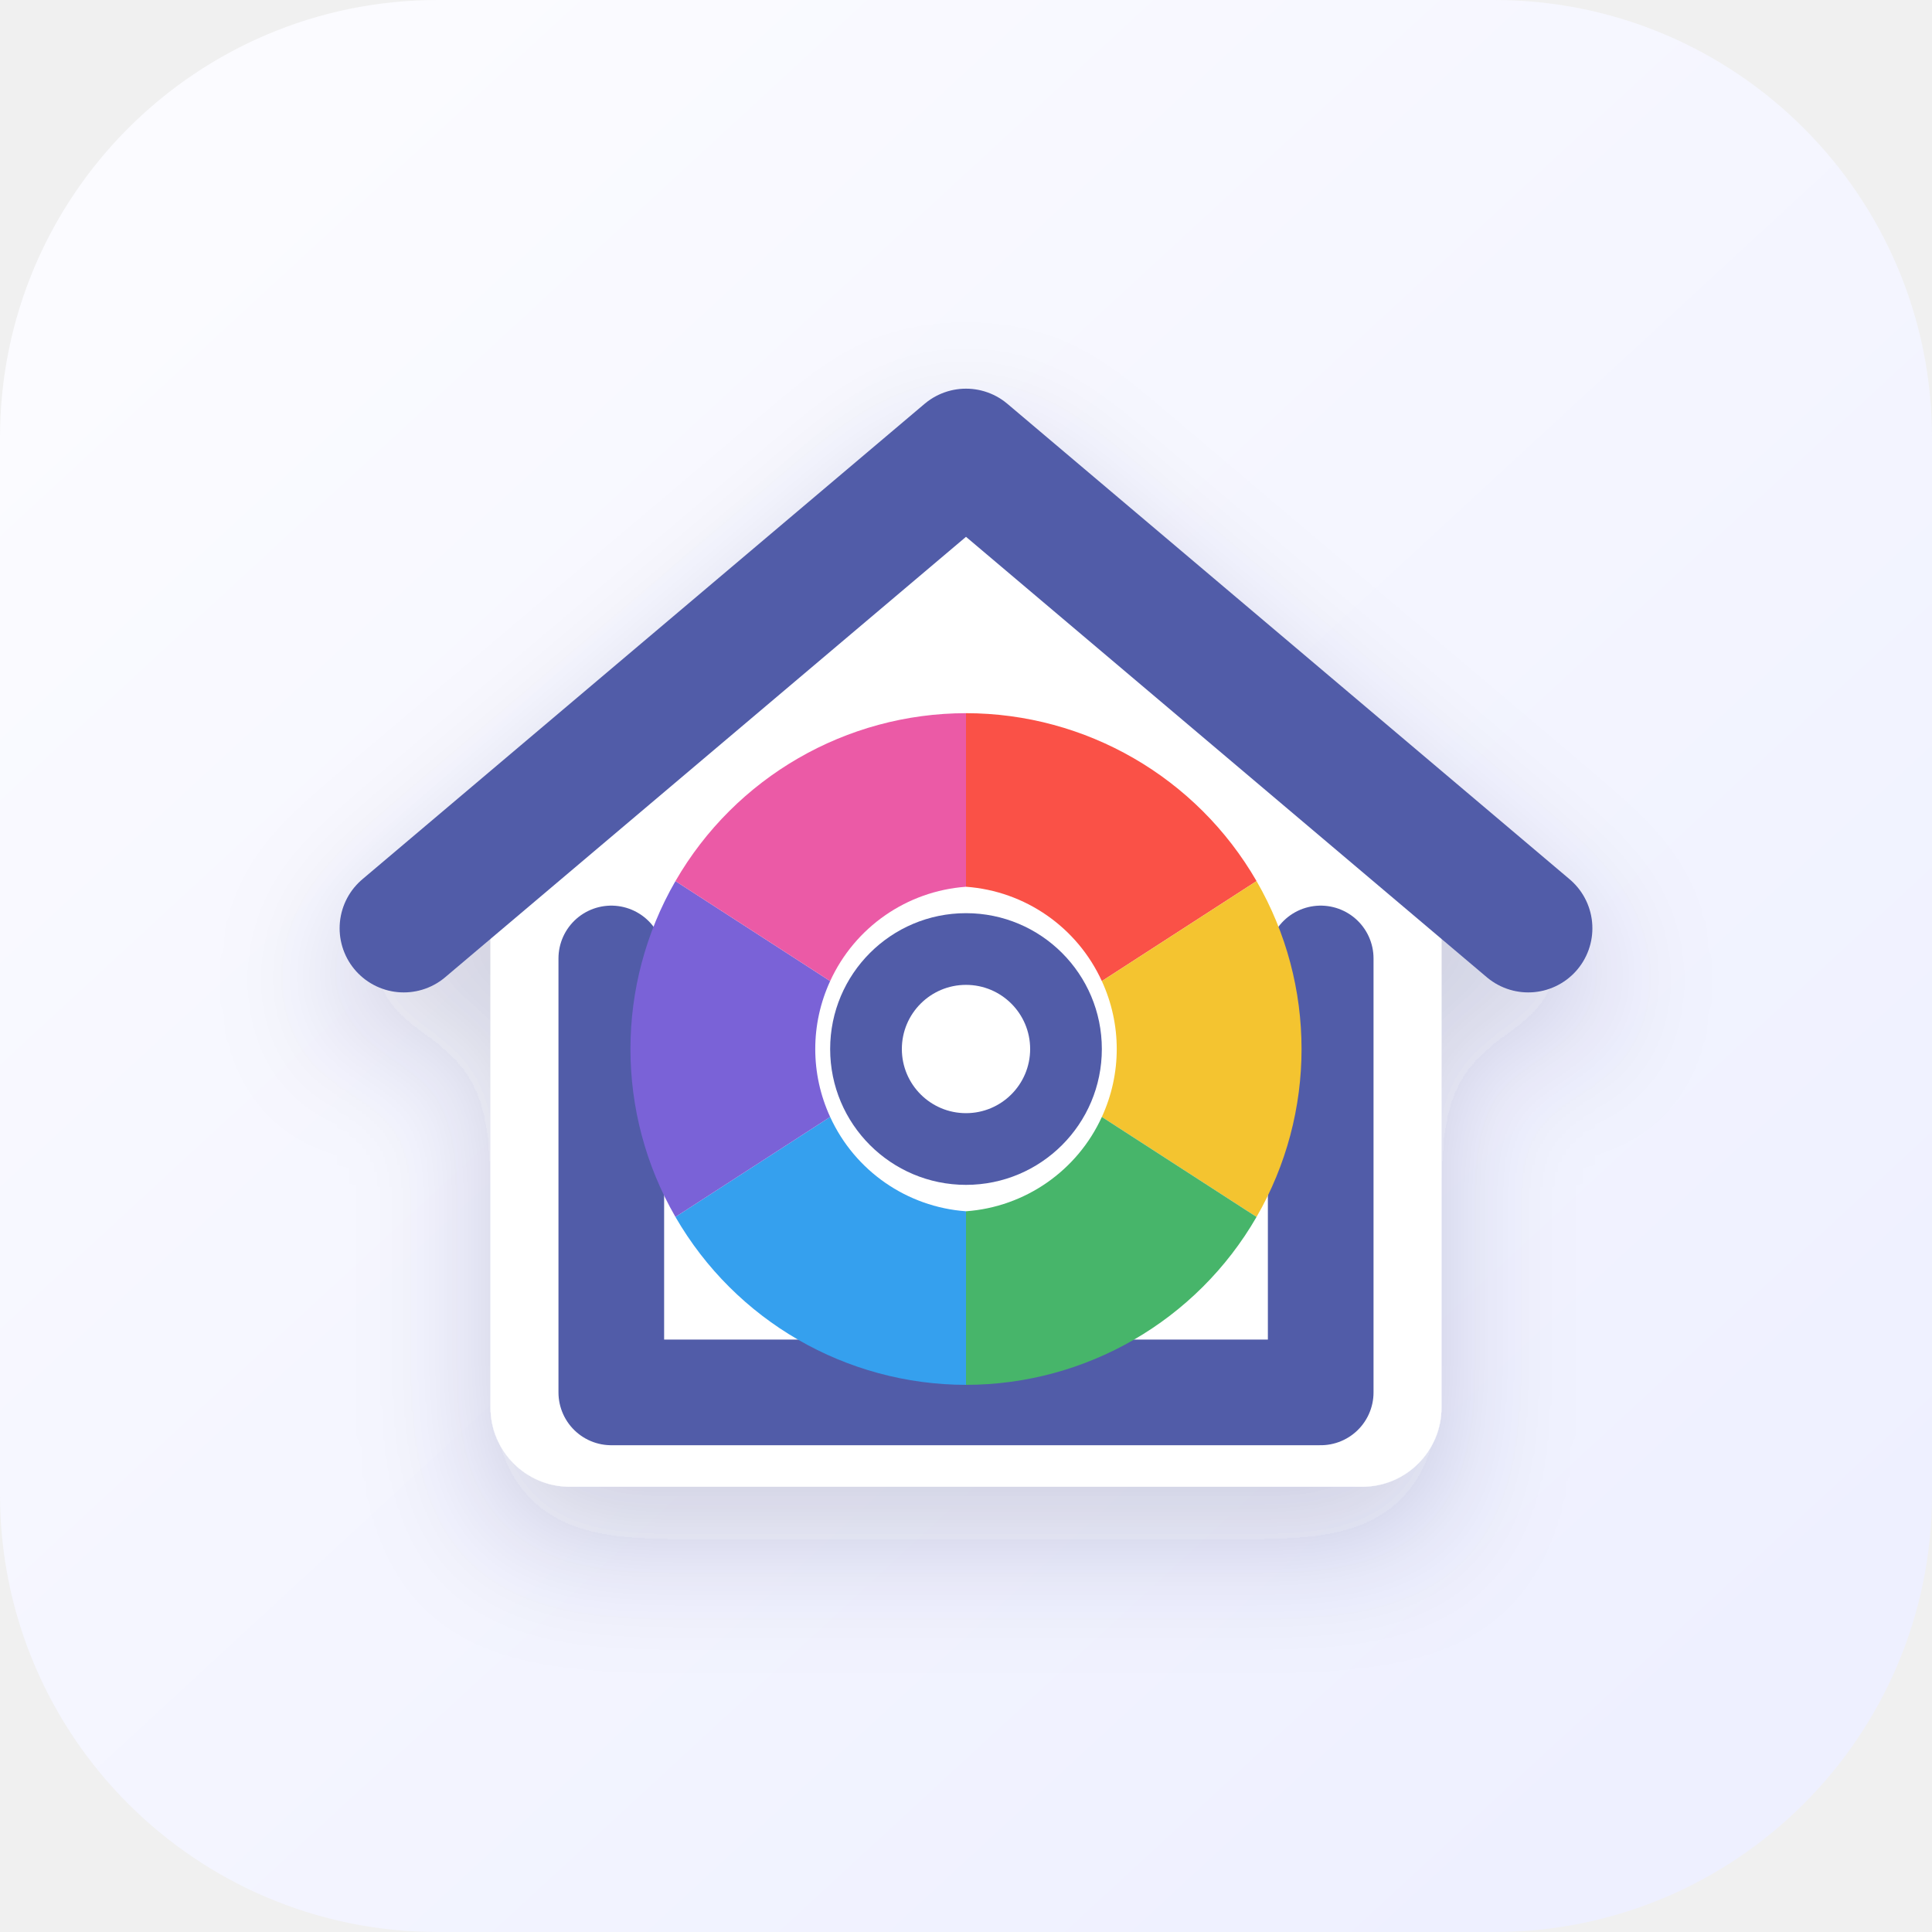
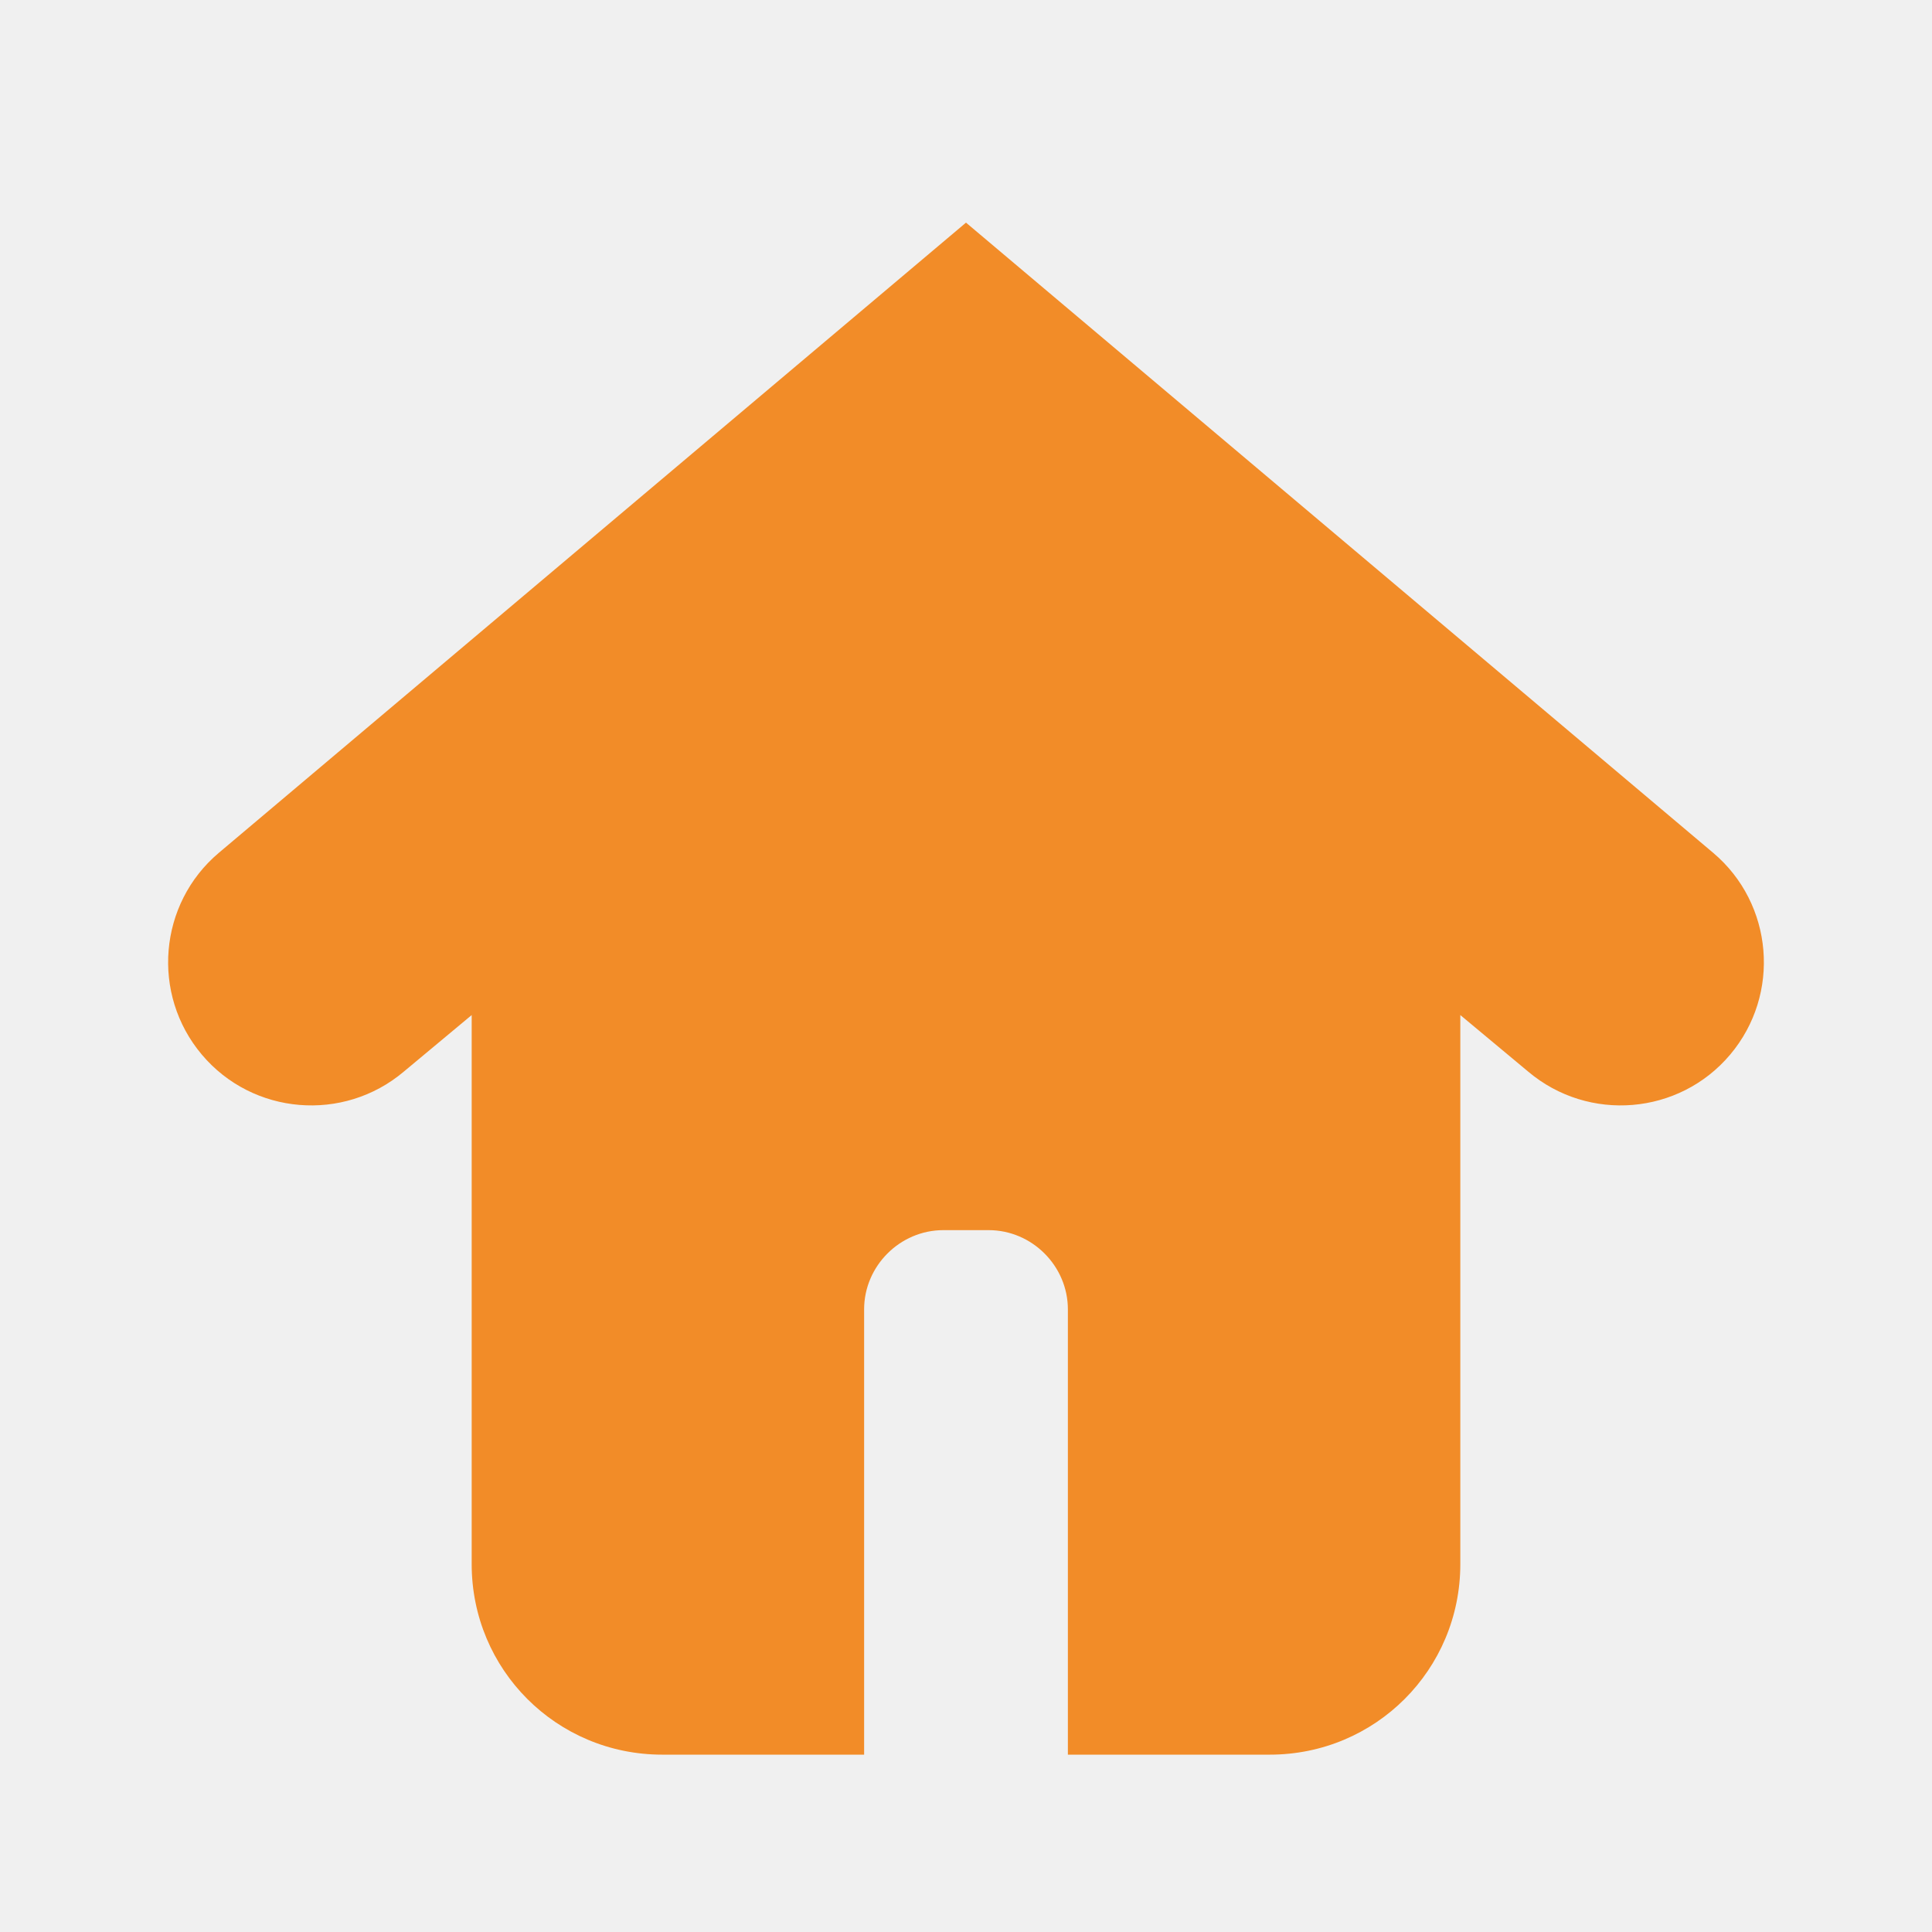
<svg xmlns="http://www.w3.org/2000/svg" viewBox="0 0 1024 1024">
-   <defs>
-     <linearGradient id="bg" x1="128" y1="96" x2="896" y2="928" gradientUnits="userSpaceOnUse">
-       <stop offset="0" stop-color="#fbfbff" />
-       <stop offset="1" stop-color="#eef0ff" />
-     </linearGradient>
-     <filter id="shadow" x="-20%" y="-20%" width="140%" height="140%">
-       <feDropShadow dx="0" dy="28" stdDeviation="34" flood-color="#25305f" flood-opacity=".18" />
-     </filter>
-   </defs>
-   <rect width="1024" height="1024" rx="232" fill="url(#bg)" />
-   <g filter="url(#shadow)">
-     <path d="M260 468 512 256l252 212v278a42 42 0 0 1-42 42H302a42 42 0 0 1-42-42V468Z" fill="#ffffff" />
-     <path d="M214 492 512 240l298 252" fill="none" stroke="#515CA8" stroke-width="68" stroke-linecap="round" stroke-linejoin="round" />
-     <path d="M324 508v230h376V508" fill="none" stroke="#515CA8" stroke-width="56" stroke-linecap="round" stroke-linejoin="round" />
-   </g>
-   <g transform="translate(512 556)">
-     <circle r="170" fill="#ffffff" />
-     <path d="M0-178a178 178 0 0 1 154 89L72-36A86 86 0 0 0 0-86Z" fill="#fa5147" />
-     <path d="M154-89a178 178 0 0 1 0 178L72 36A86 86 0 0 0 72-36Z" fill="#f4c430" />
-     <path d="M154 89A178 178 0 0 1 0 178V86a86 86 0 0 0 72-50Z" fill="#47b56a" />
-     <path d="M0 178a178 178 0 0 1-154-89l82-53A86 86 0 0 0 0 86Z" fill="#35a0ee" />
-     <path d="M-154 89a178 178 0 0 1 0-178l82 53a86 86 0 0 0 0 72Z" fill="#7a62d7" />
-     <path d="M-154-89A178 178 0 0 1 0-178v92a86 86 0 0 0-72 50Z" fill="#eb5aa6" />
-     <circle r="72" fill="#515CA8" />
-     <circle r="34" fill="#ffffff" />
-   </g>
+   <path fill="#f28c28" fill-rule="evenodd" d="M512 118 116 452c-32 27-36 75-9 107s75 36 107 9l36-30v291c0 56 45 101 101 101h322c56 0 101-45 101-101V538l36 30c32 27 80 23 107-9s23-80-9-107L512 118ZM458 694c0-23 19-42 42-42h24c23 0 42 19 42 42v236H458V694Z" />
</svg>
